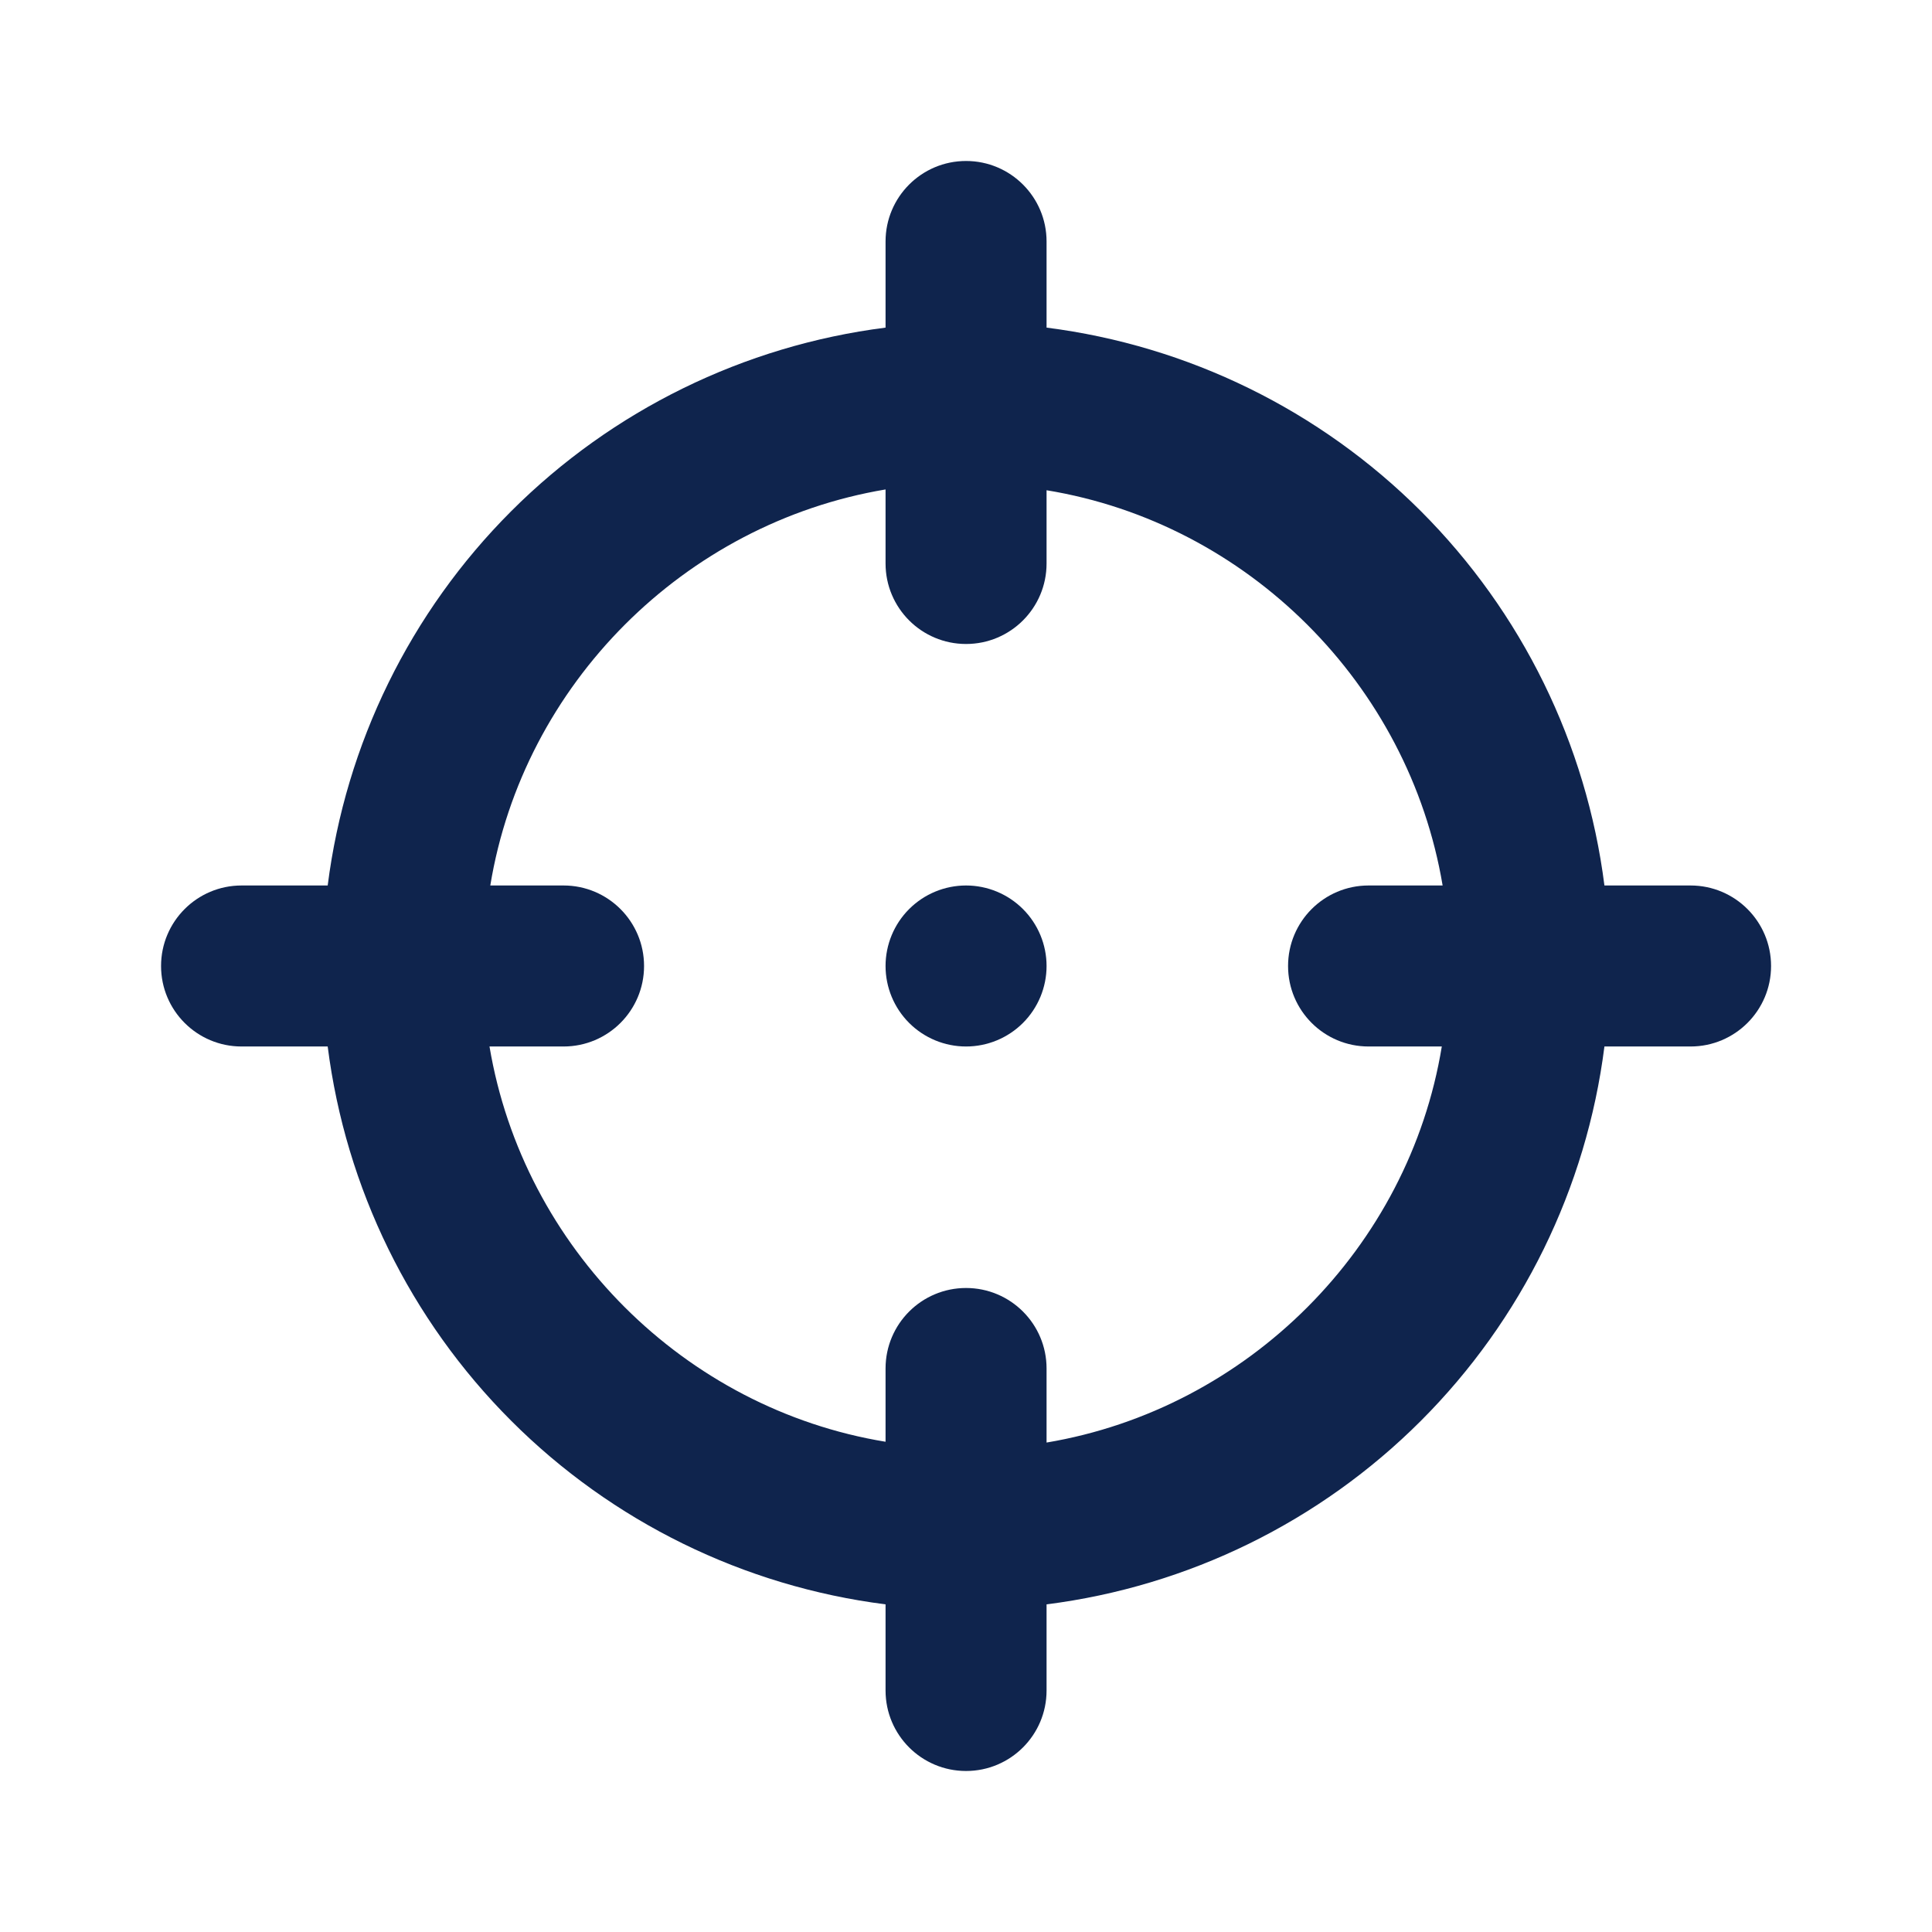
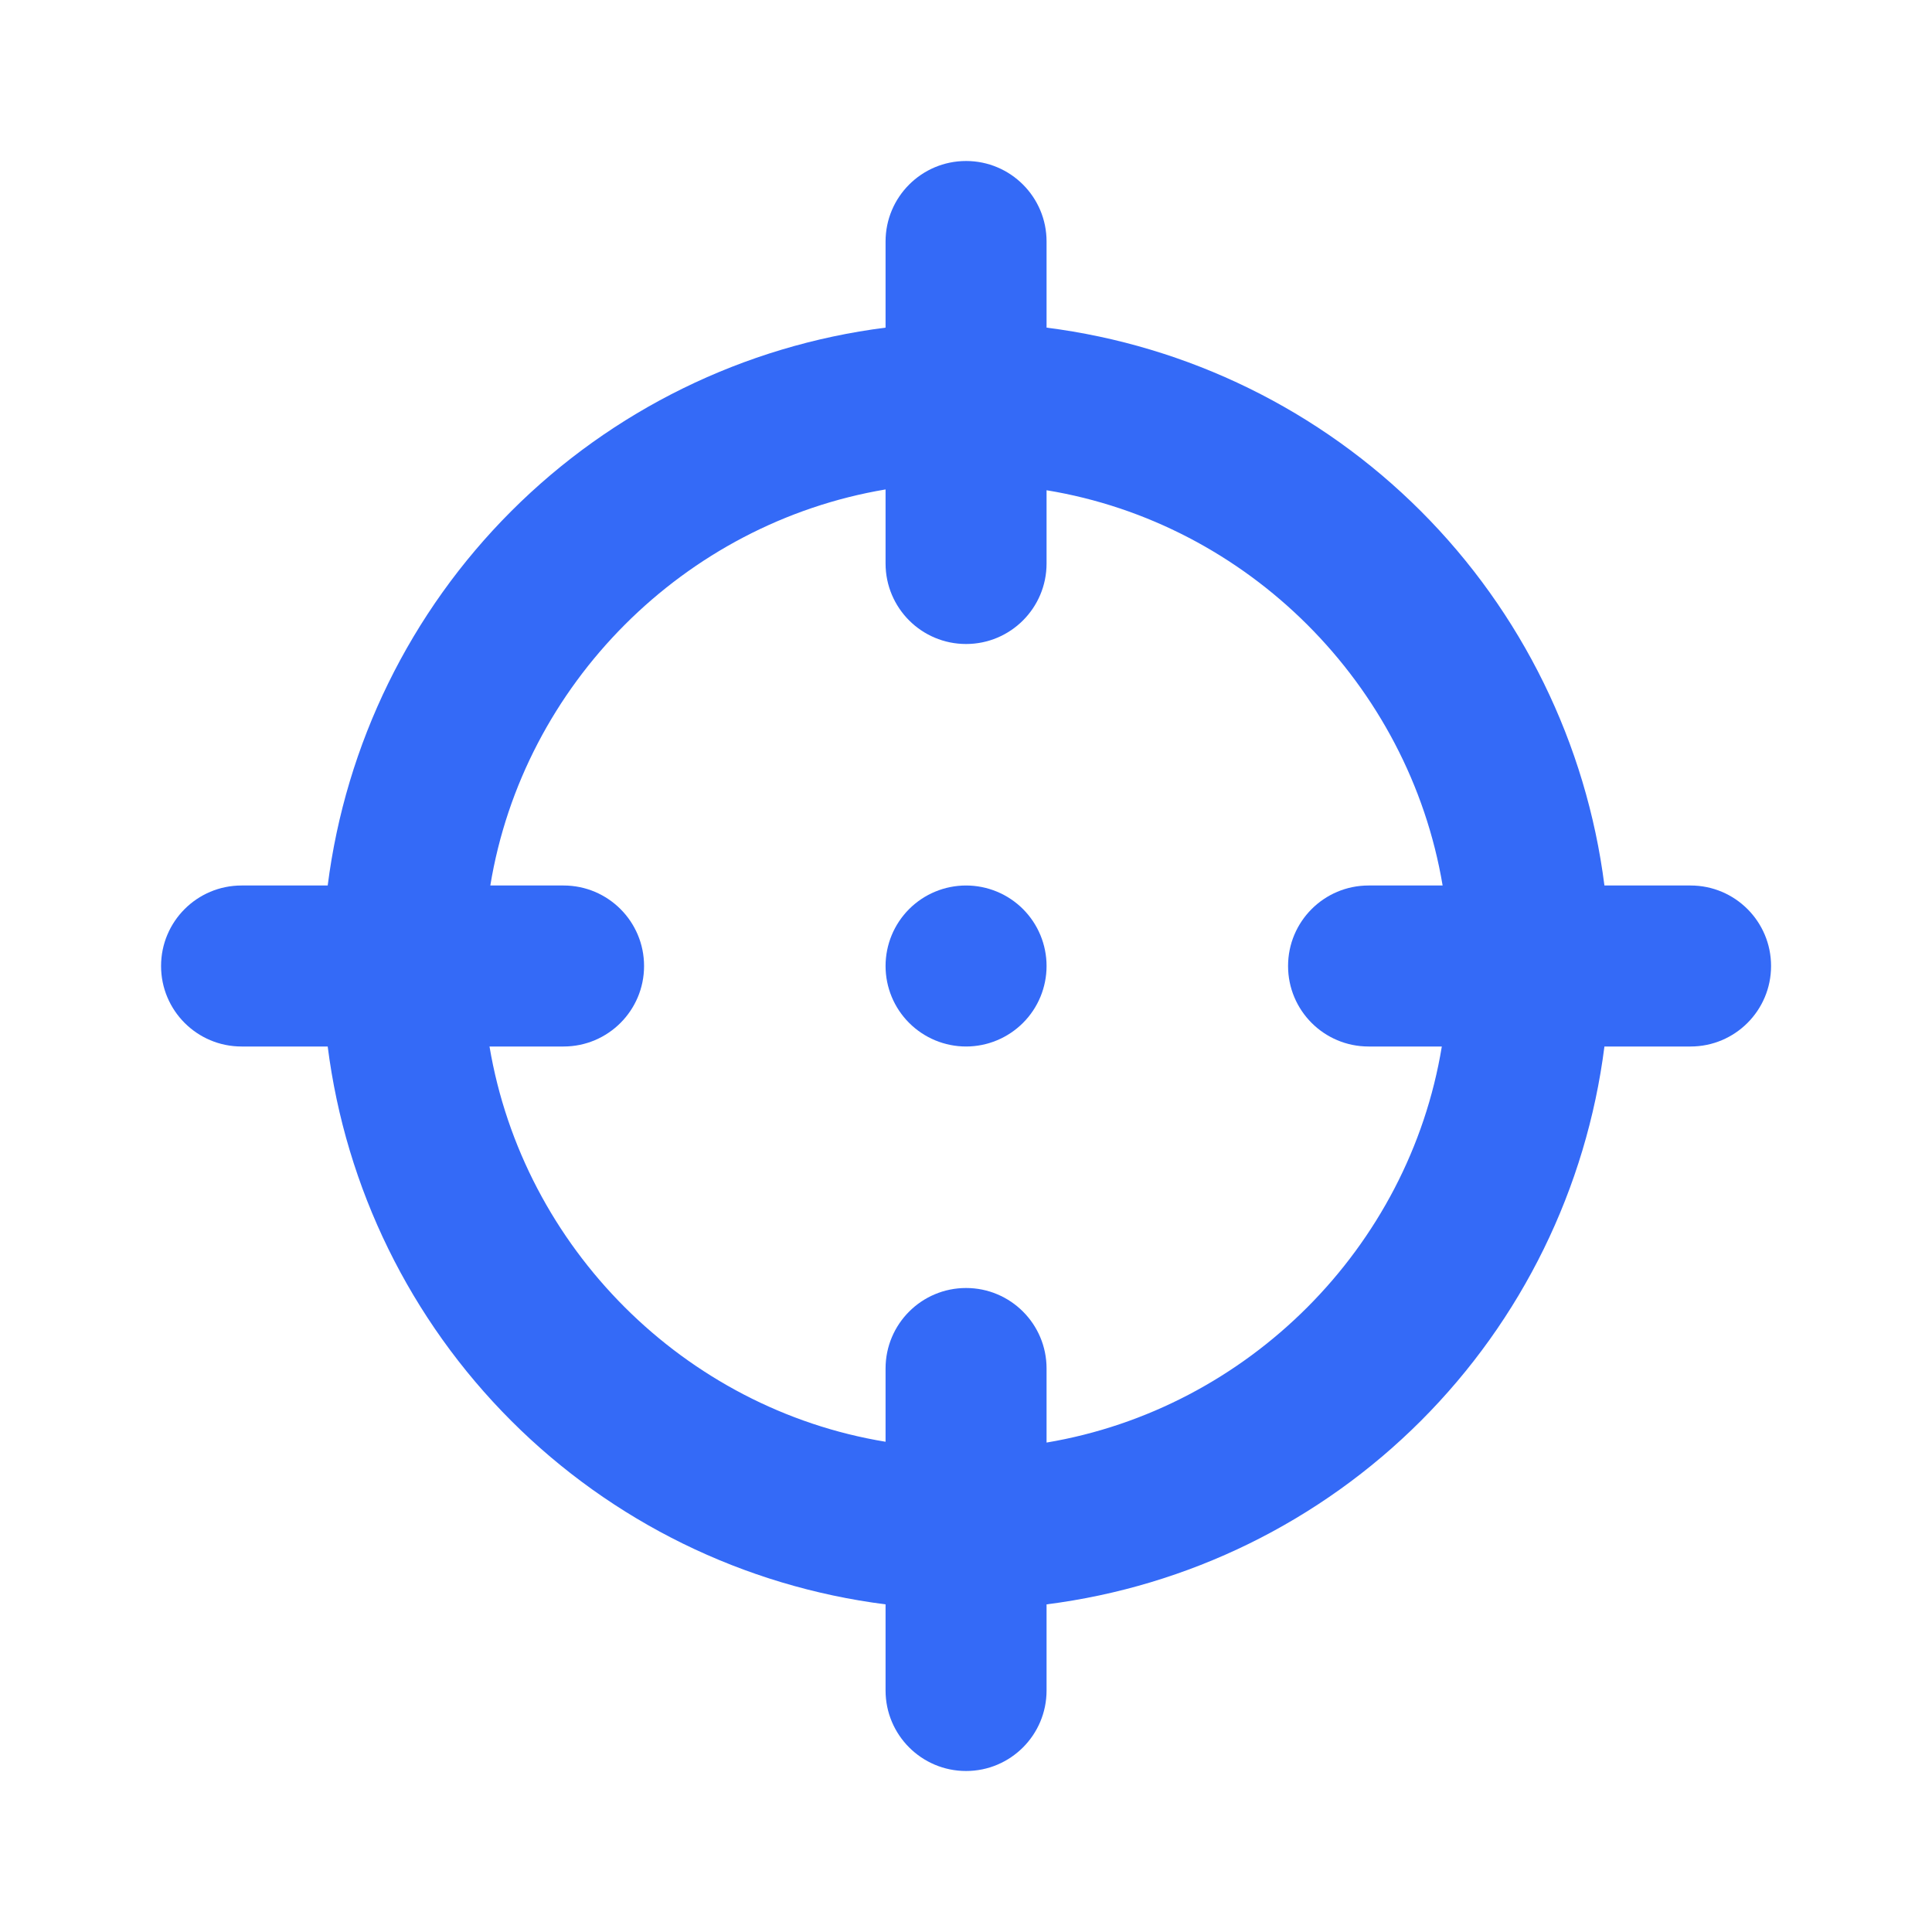
- <svg xmlns="http://www.w3.org/2000/svg" width="80" height="80" viewBox="0 0 80 80" fill="none">
-   <path fill-rule="evenodd" clip-rule="evenodd" d="M40.002 36.666C39.118 36.666 38.27 37.018 37.645 37.643C37.02 38.268 36.669 39.116 36.669 40C36.669 40.884 37.02 41.732 37.645 42.357C38.27 42.982 39.118 43.333 40.002 43.333C40.886 43.333 41.734 42.982 42.359 42.357C42.984 41.732 43.336 40.884 43.336 40C43.336 39.116 42.984 38.268 42.359 37.643C41.734 37.018 40.886 36.666 40.002 36.666Z" fill="#0F244D" />
-   <path fill-rule="evenodd" clip-rule="evenodd" d="M36.669 13.566C30.803 14.312 25.35 16.985 21.169 21.166C16.987 25.348 14.314 30.8 13.569 36.666H10.002C8.161 36.666 6.669 38.159 6.669 40C6.669 41.841 8.161 43.333 10.002 43.333H13.569C14.314 49.199 16.987 54.652 21.169 58.833C25.35 63.015 30.803 65.688 36.669 66.433V70C36.669 71.841 38.161 73.333 40.002 73.333C41.843 73.333 43.336 71.841 43.336 70V66.433C49.202 65.688 54.654 63.015 58.836 58.833C63.017 54.652 65.691 49.199 66.436 43.333H70.002C71.843 43.333 73.336 41.841 73.336 40C73.336 38.159 71.843 36.666 70.002 36.666H66.436C65.691 30.8 63.017 25.348 58.836 21.166C54.654 16.985 49.202 14.312 43.336 13.566V9.999C43.336 8.159 41.843 6.666 40.002 6.666C38.161 6.666 36.669 8.159 36.669 9.999V13.566ZM36.669 23.333V20.267C28.336 21.666 21.669 28.333 20.302 36.666H23.336C25.177 36.666 26.669 38.159 26.669 40C26.669 41.841 25.177 43.333 23.336 43.333H20.269C21.669 51.666 28.336 58.333 36.669 59.7V56.666C36.669 54.825 38.161 53.333 40.002 53.333C41.843 53.333 43.336 54.825 43.336 56.666V59.733C51.669 58.333 58.336 51.666 59.702 43.333H56.669C54.828 43.333 53.336 41.841 53.336 40C53.336 38.159 54.828 36.666 56.669 36.666H59.736C58.336 28.333 51.669 21.666 43.336 20.3V23.333C43.336 25.174 41.843 26.666 40.002 26.666C38.161 26.666 36.669 25.174 36.669 23.333Z" fill="#0F244D" />
+ <svg xmlns="http://www.w3.org/2000/svg" width="60" height="60" viewBox="0 0 60 60" fill="none">
+   <path fill-rule="evenodd" clip-rule="evenodd" d="M30.002 27.5C29.339 27.5 28.703 27.763 28.234 28.232C27.765 28.701 27.502 29.337 27.502 30C27.502 30.663 27.765 31.299 28.234 31.767C28.703 32.236 29.339 32.5 30.002 32.5C30.665 32.5 31.301 32.236 31.77 31.767C32.239 31.299 32.502 30.663 32.502 30C32.502 29.337 32.239 28.701 31.77 28.232C31.301 27.763 30.665 27.5 30.002 27.5Z" fill="#346AF7" />
+   <path fill-rule="evenodd" clip-rule="evenodd" d="M27.502 10.175C23.102 10.734 19.013 12.739 15.877 15.875C12.741 19.011 10.736 23.1 10.177 27.5H7.502C6.121 27.5 5.002 28.619 5.002 30C5.002 31.381 6.121 32.5 7.502 32.5H10.177C10.736 36.9 12.741 40.989 15.877 44.125C19.013 47.261 23.102 49.266 27.502 49.825V52.5C27.502 53.88 28.621 55 30.002 55C31.383 55 32.502 53.88 32.502 52.5V49.825C36.902 49.266 40.991 47.261 44.127 44.125C47.263 40.989 49.268 36.9 49.827 32.5H52.502C53.883 32.5 55.002 31.381 55.002 30C55.002 28.619 53.883 27.5 52.502 27.5H49.827C49.268 23.1 47.263 19.011 44.127 15.875C40.991 12.739 36.902 10.734 32.502 10.175V7.5C32.502 6.119 31.383 5 30.002 5C28.621 5 27.502 6.119 27.502 7.5V10.175ZM27.502 17.5V15.2C21.252 16.25 16.252 21.25 15.227 27.5H17.502C18.883 27.5 20.002 28.619 20.002 30C20.002 31.381 18.883 32.5 17.502 32.5H15.202C16.252 38.75 21.252 43.75 27.502 44.775V42.5C27.502 41.119 28.621 40 30.002 40C31.383 40 32.502 41.119 32.502 42.5V44.8C38.752 43.75 43.752 38.75 44.777 32.5H42.502C41.121 32.5 40.002 31.381 40.002 30C40.002 28.619 41.121 27.5 42.502 27.5H44.802C43.752 21.25 38.752 16.25 32.502 15.225V17.5C32.502 18.881 31.383 20 30.002 20C28.621 20 27.502 18.881 27.502 17.5Z" fill="#346AF7" />
</svg>
